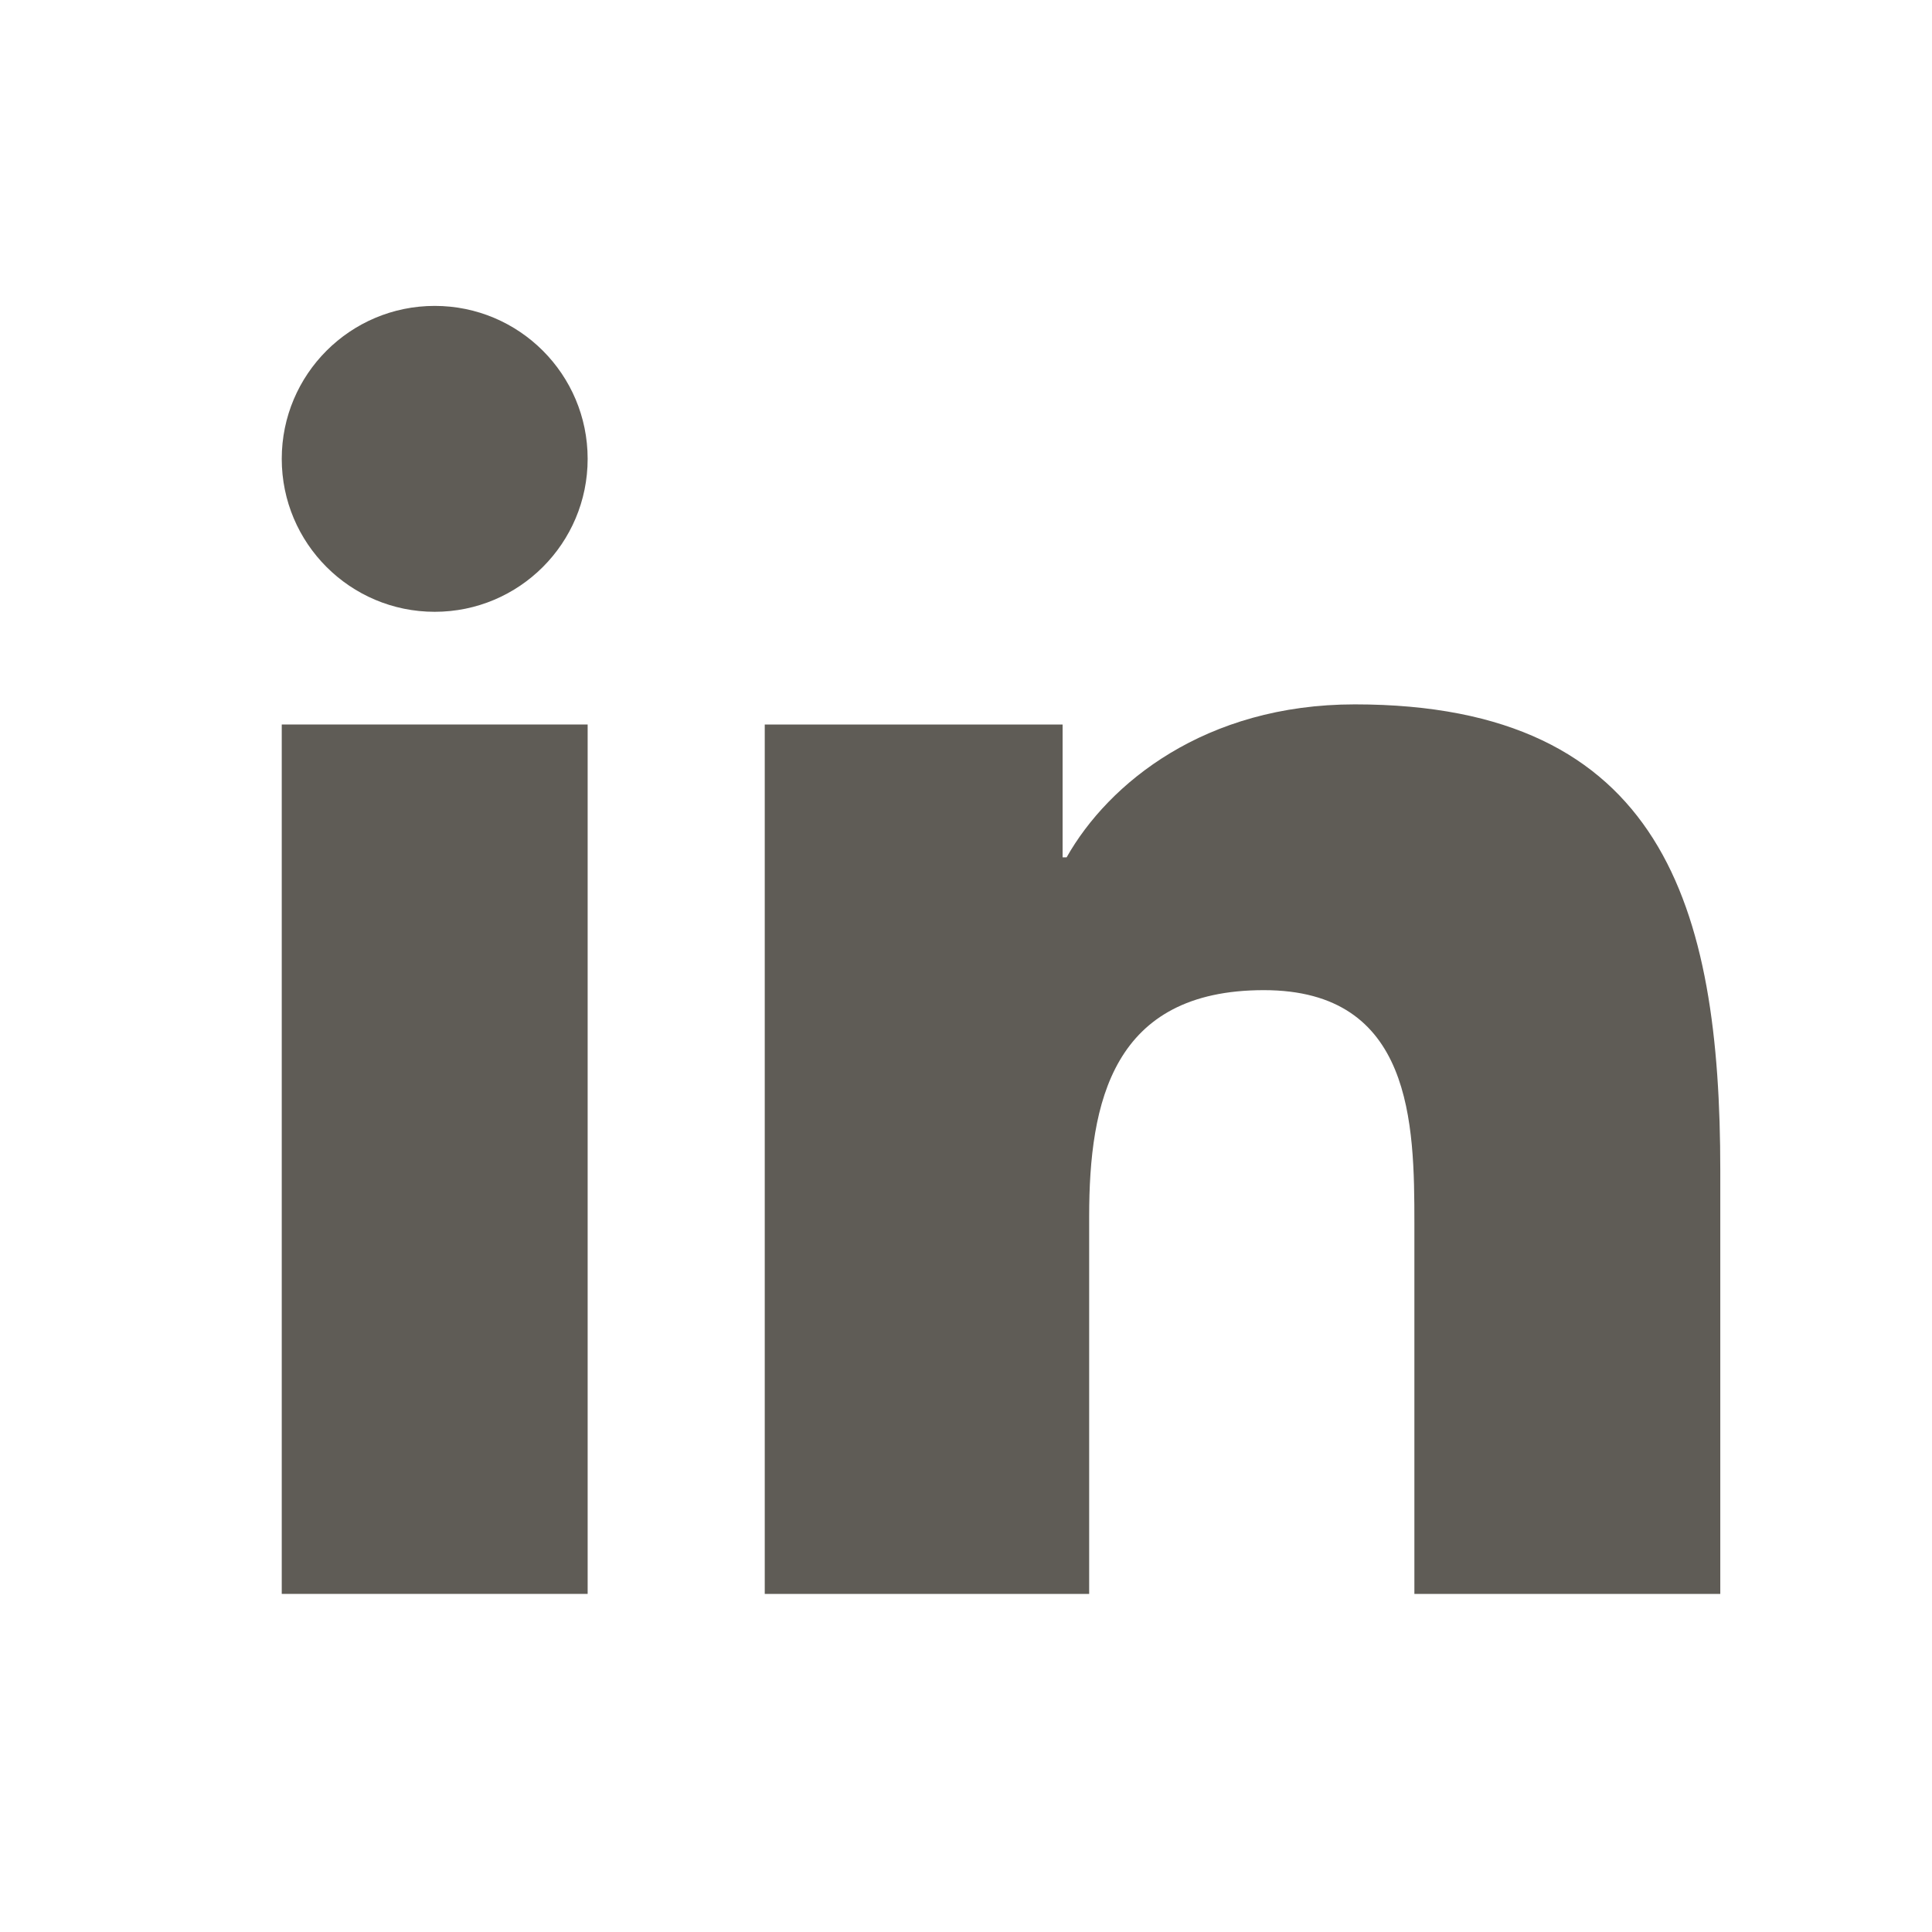
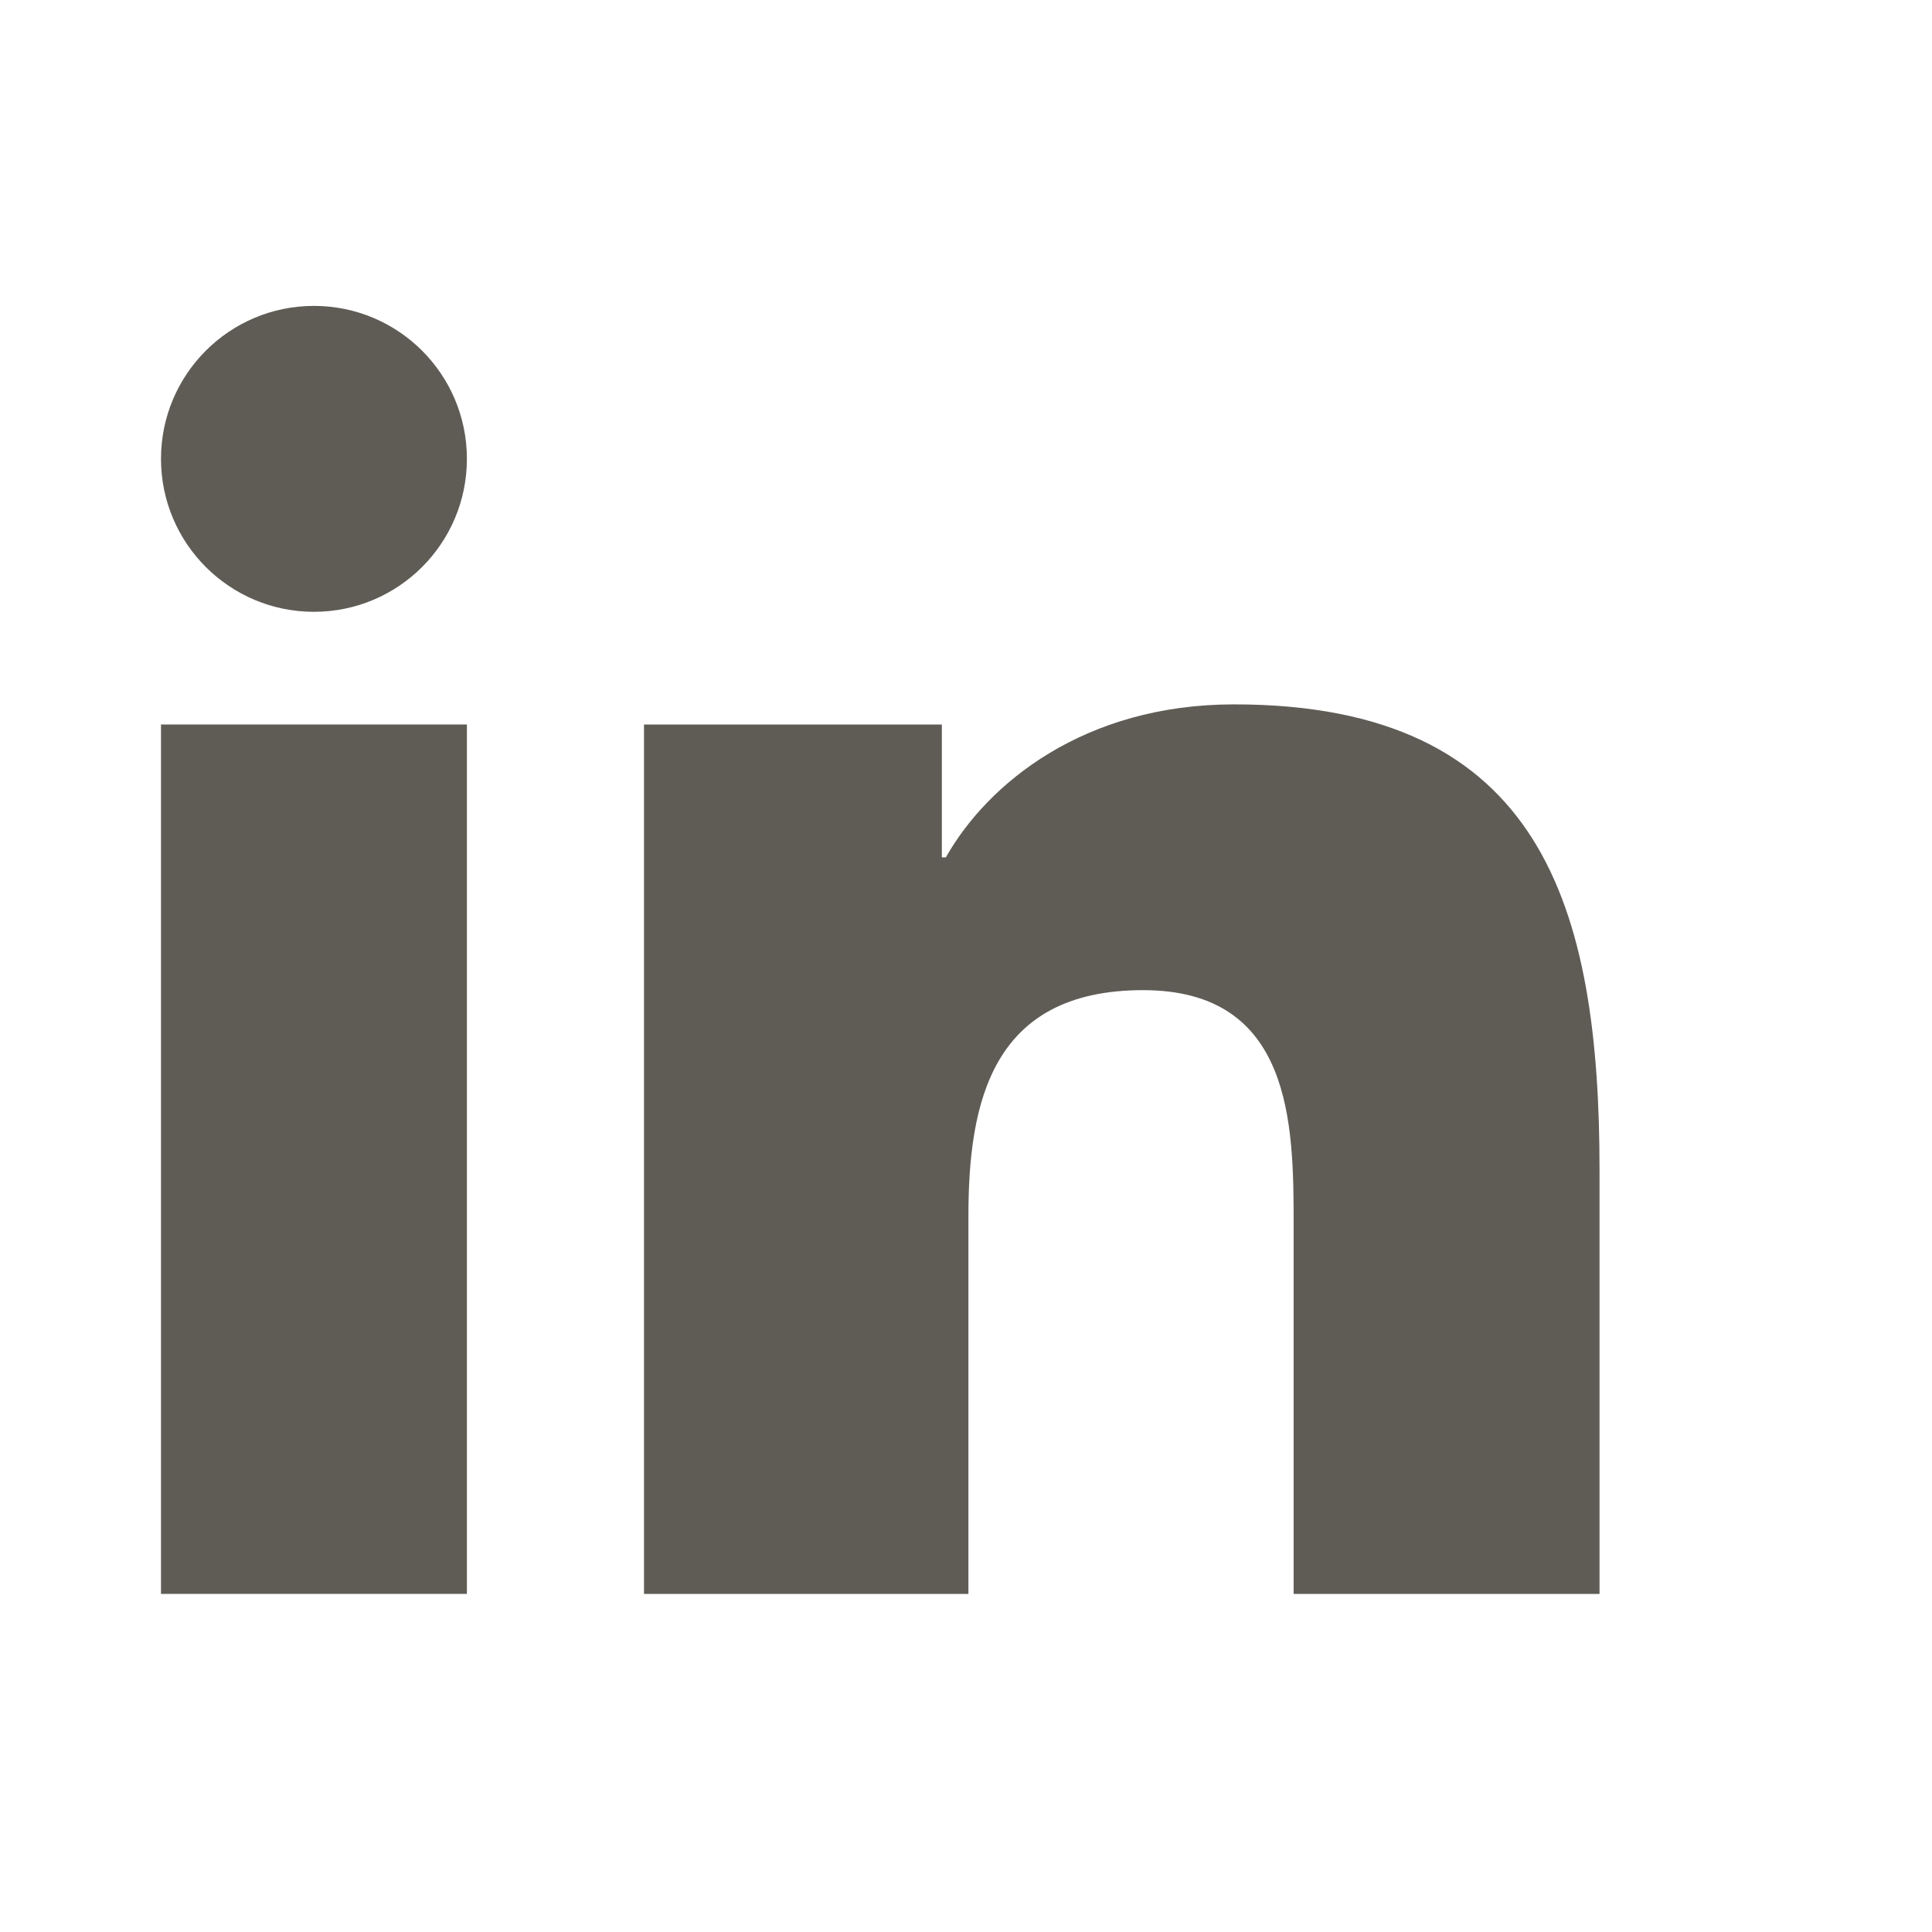
<svg xmlns="http://www.w3.org/2000/svg" viewBox="0 0 24 24" fill="#5f5c56">
  <g transform="translate(-1.5 0)">
-     <rect x="5" y="9" width="3.8" height="10.8" />
-     <circle cx="6.9" cy="5.7" r="1.9" />
-     <path d="M11 9h3.7v1.65h.05c.52-.92 1.72-1.9 3.58-1.9 3.83 0 4.54 2.52 4.54 5.79v5.26h-3.8v-4.6c0-1.24-.02-2.9-1.87-2.9-1.88 0-2.17 1.39-2.17 2.81v4.69H11z" />
+     <g transform="translate(-1.5 0)">
+       <rect x="5" y="9" width="3.8" height="10.8" />
+       <circle cx="6.9" cy="5.7" r="1.9" />
+       <path d="M11 9h3.7v1.65h.05c.52-.92 1.72-1.9 3.58-1.9 3.83 0 4.54 2.52 4.54 5.79v5.26h-3.8v-4.6c0-1.24-.02-2.9-1.87-2.9-1.88 0-2.17 1.39-2.17 2.81v4.69H11z" />
+     </g>
  </g>
</svg>
